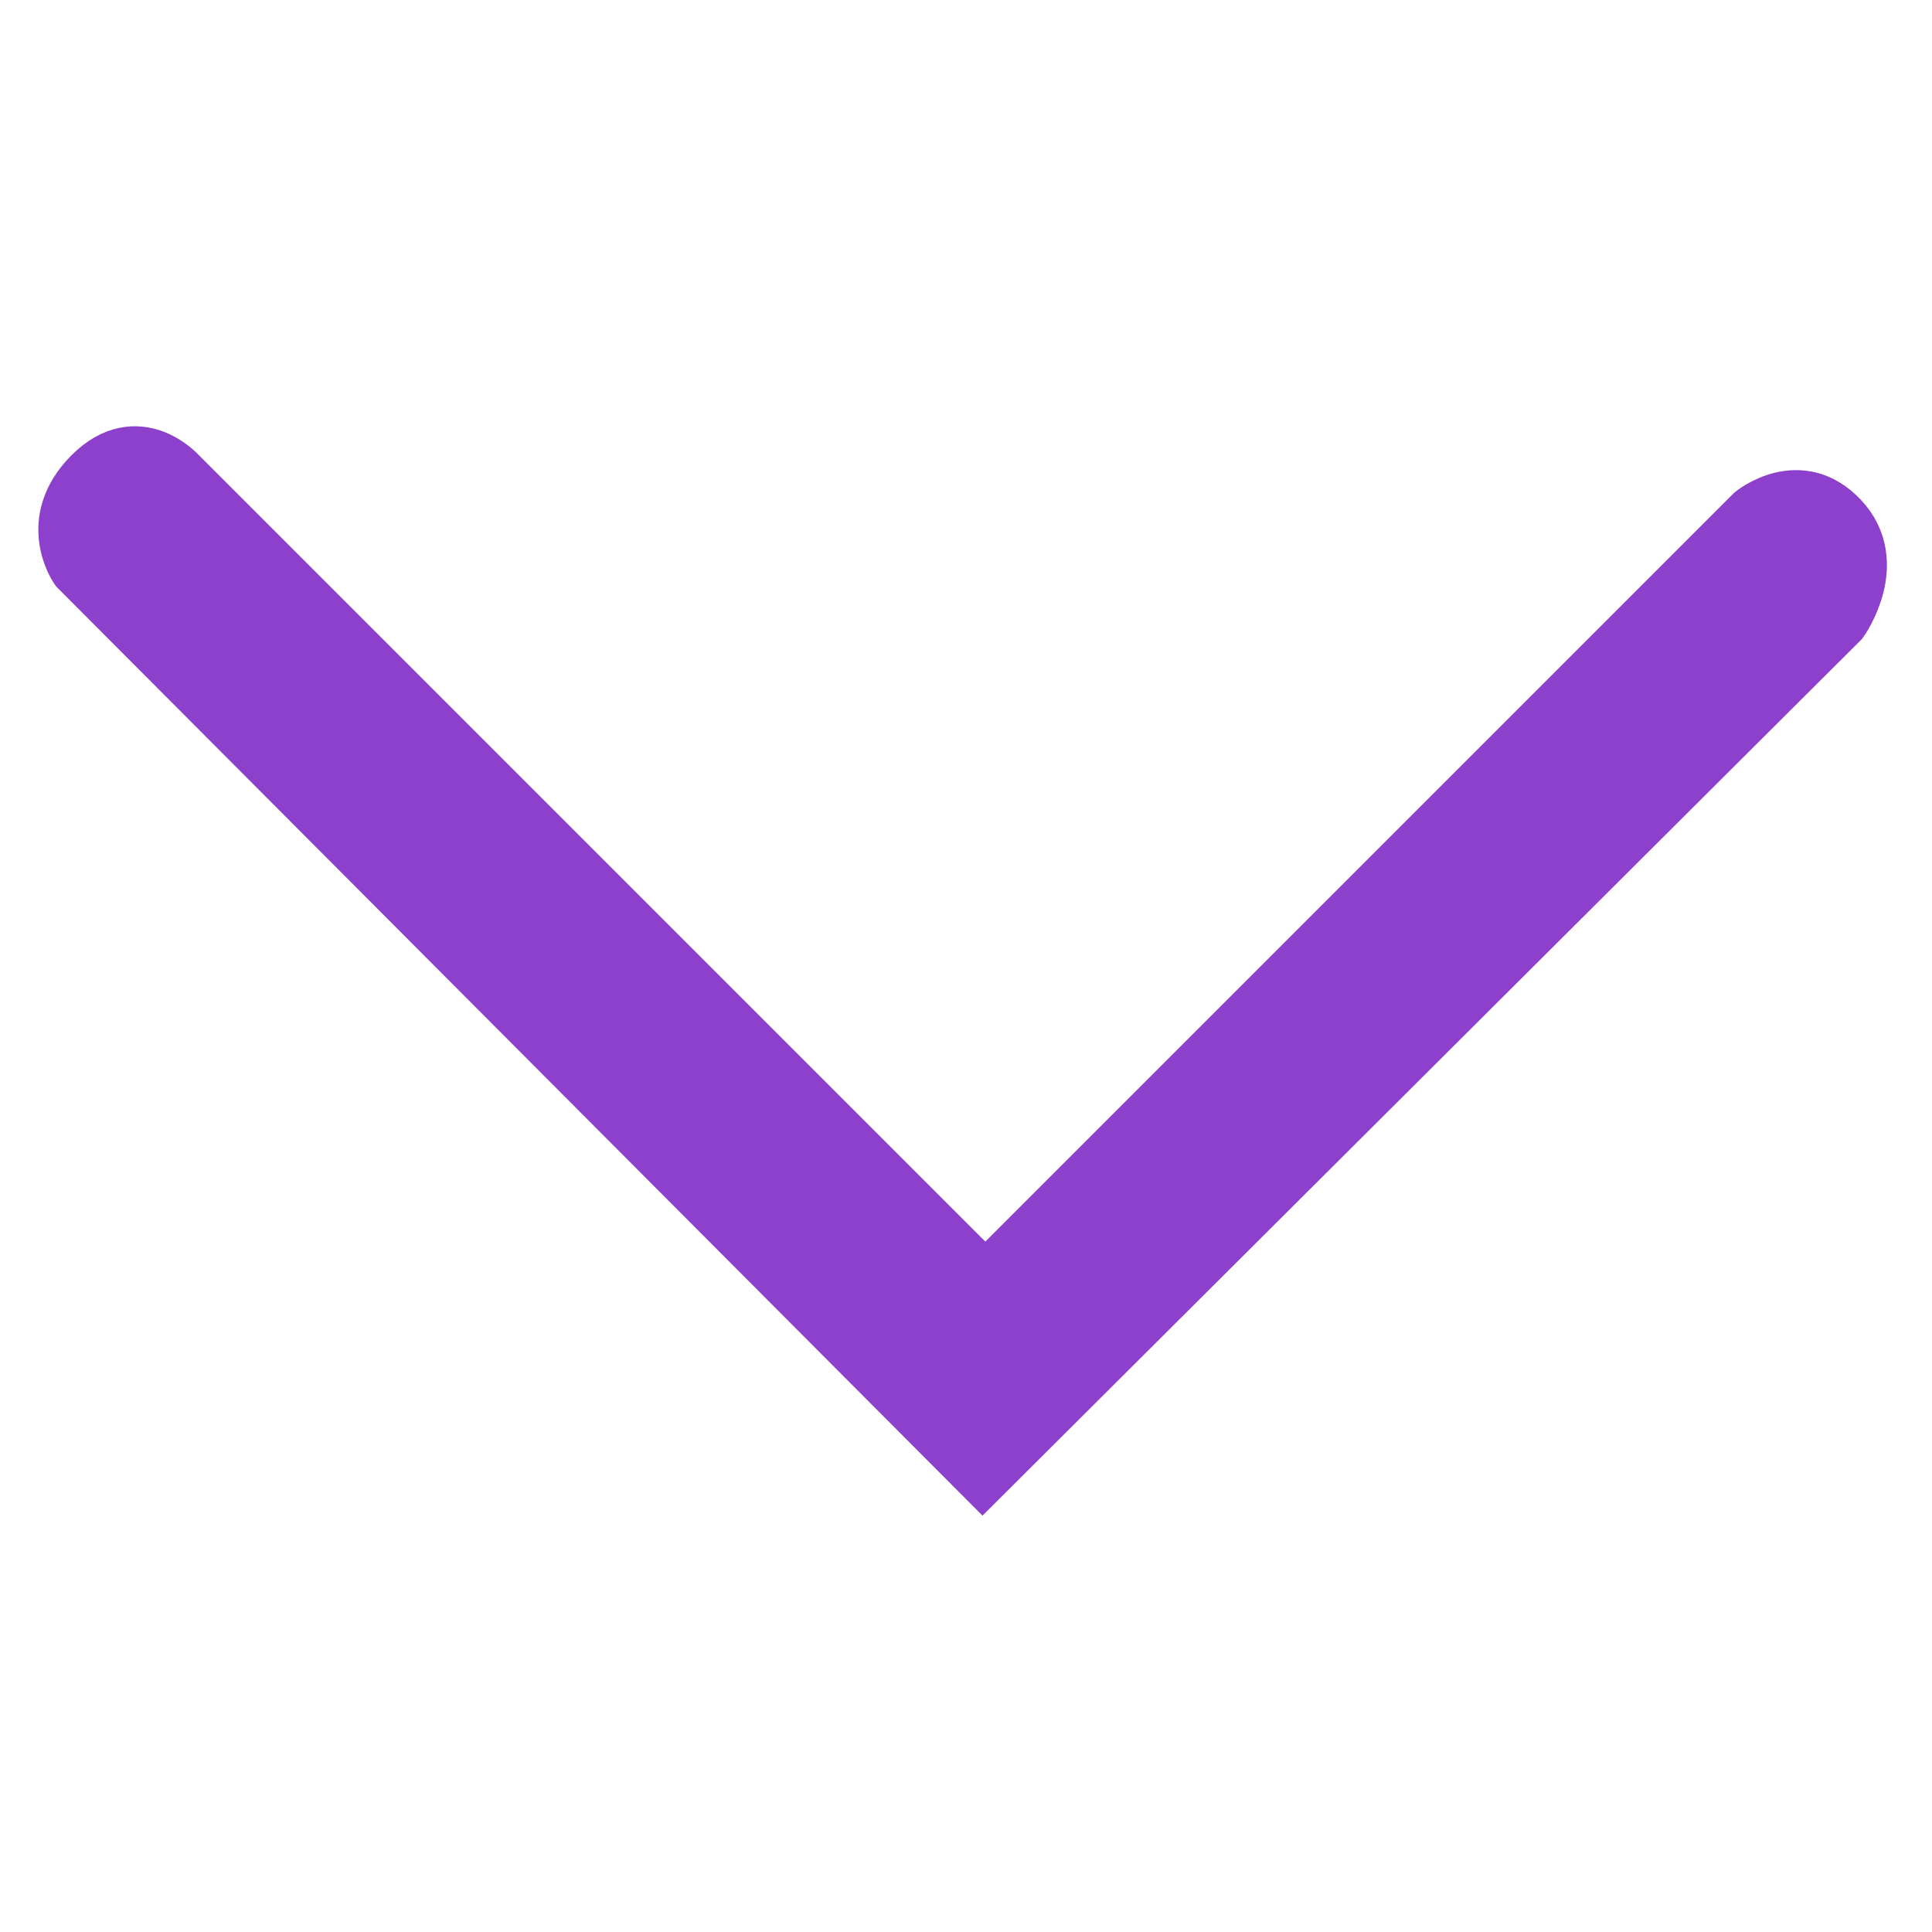
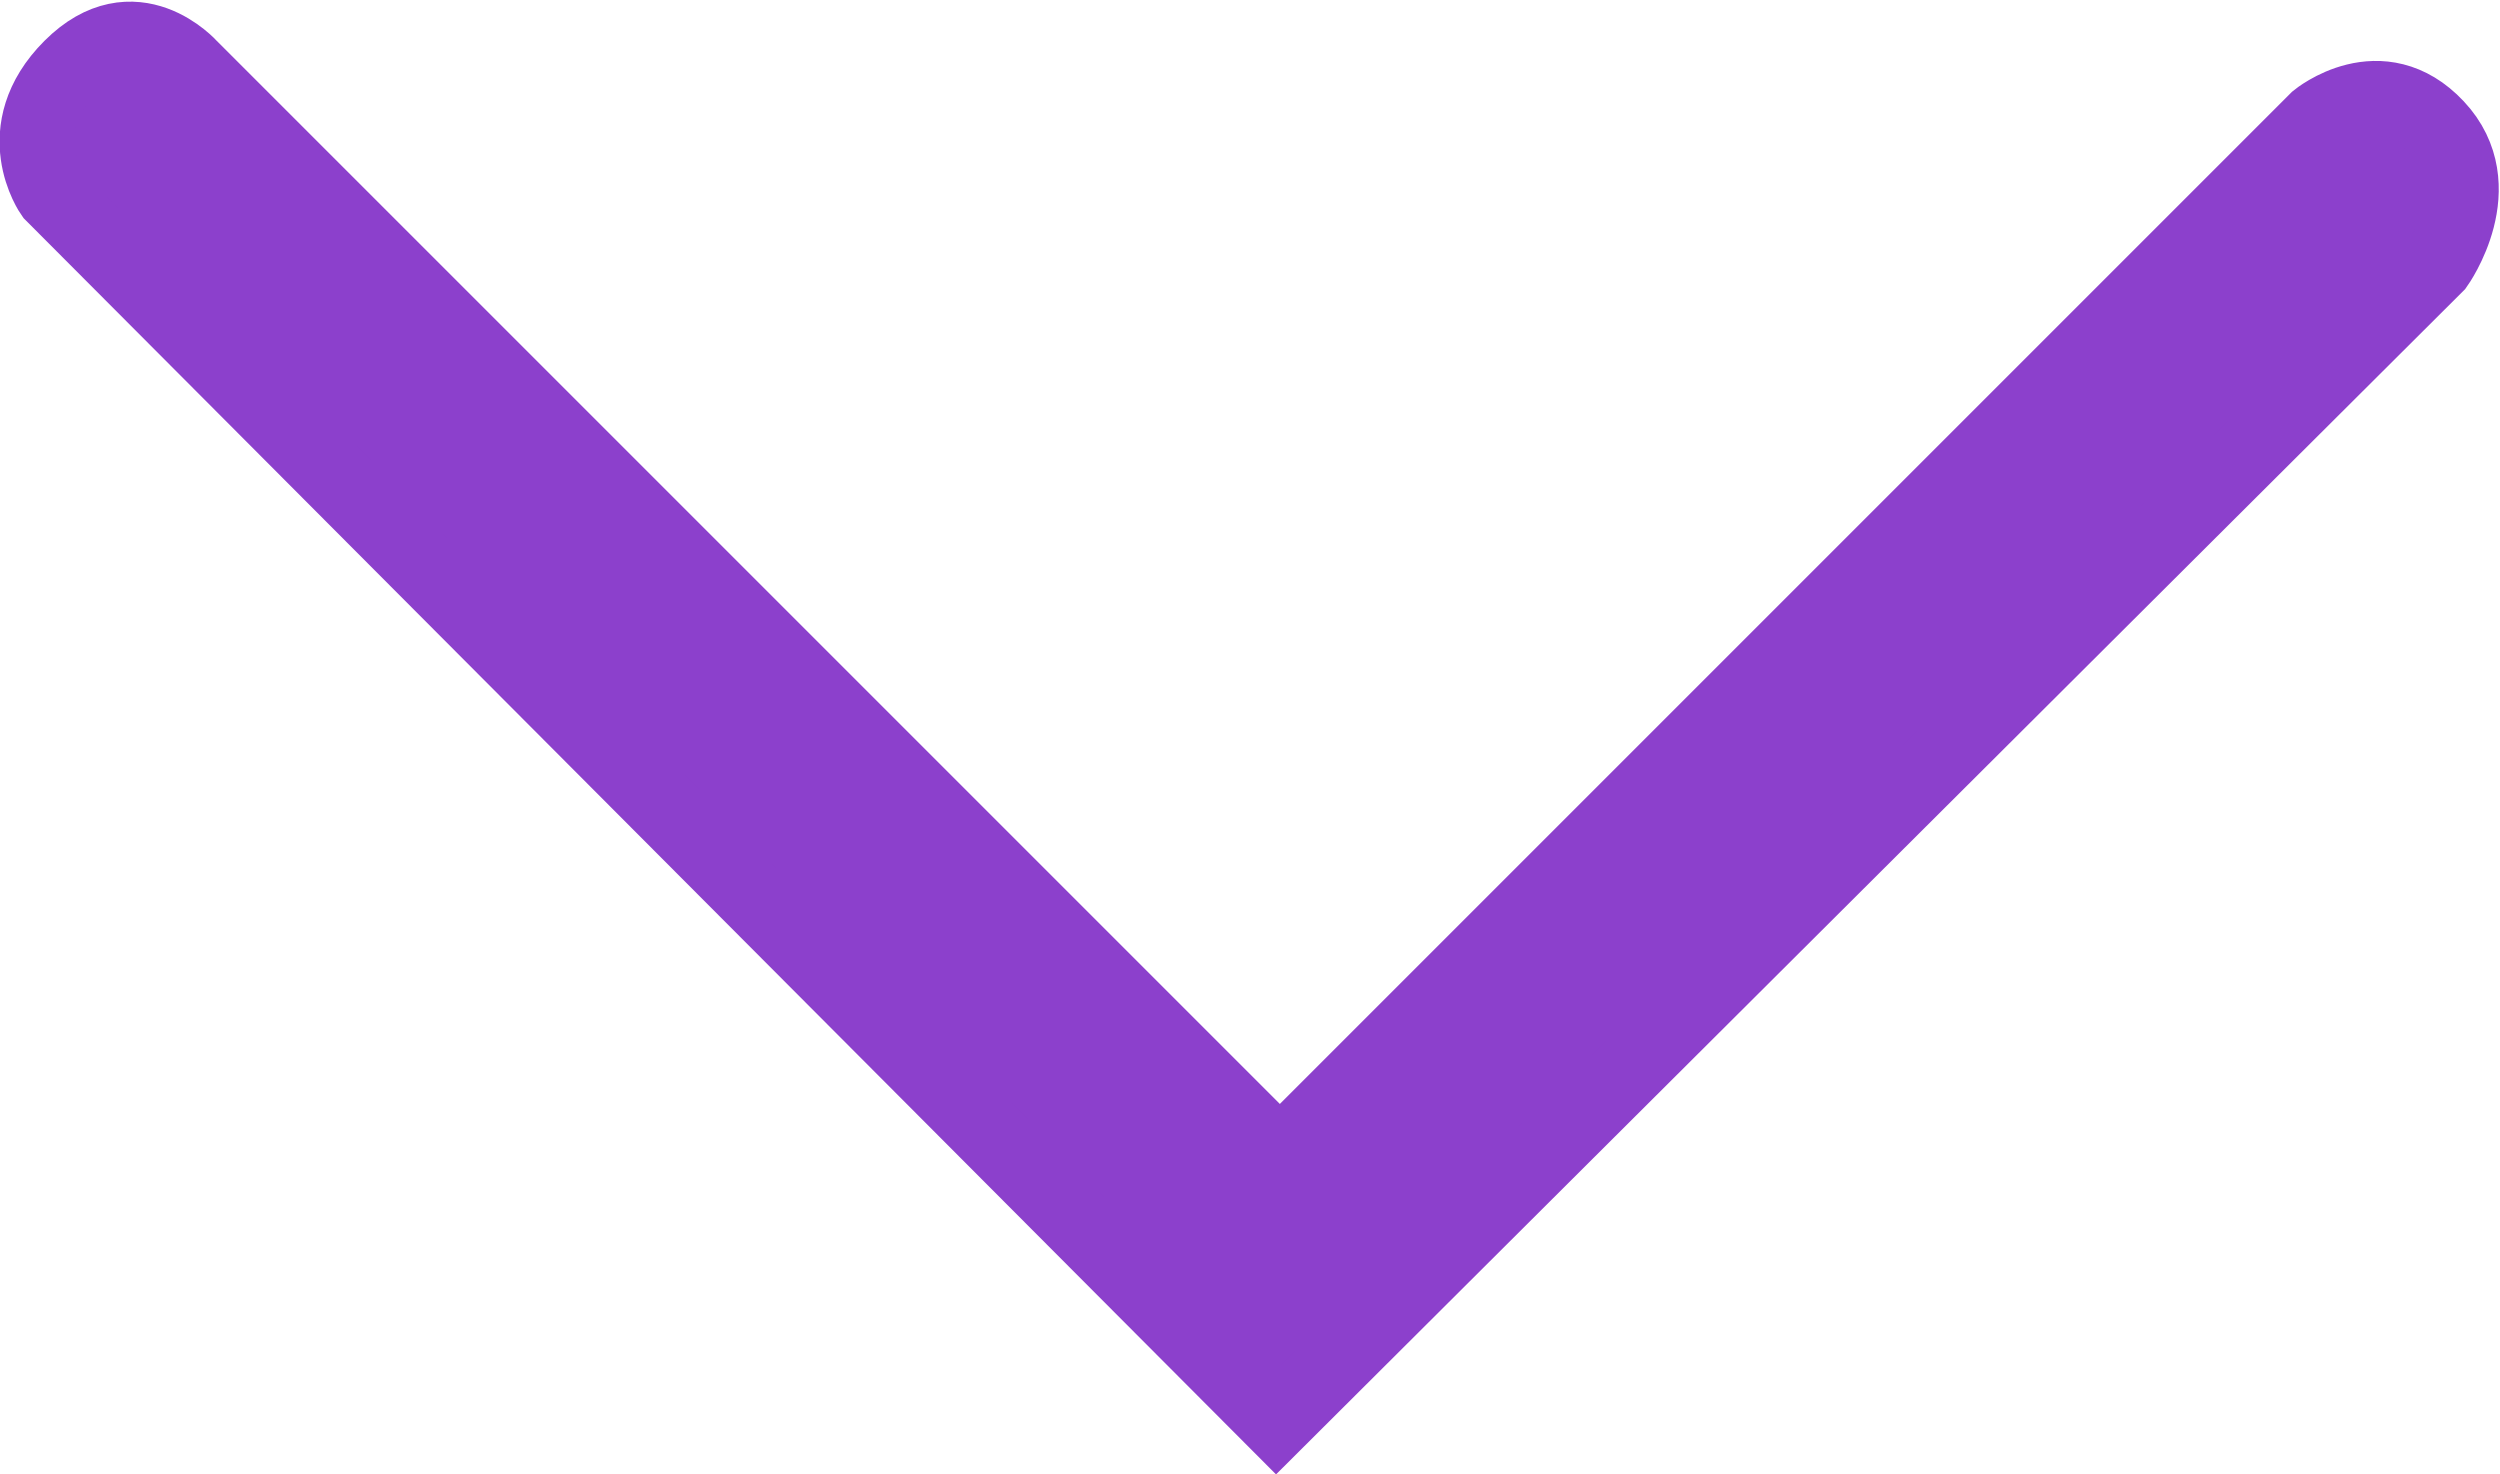
- <svg xmlns="http://www.w3.org/2000/svg" version="1.1" id="Слой_1" x="0px" y="0px" viewBox="-14 16 70 70" style="enable-background:new -14 16 70 70;" xml:space="preserve">
+ <svg xmlns="http://www.w3.org/2000/svg" version="1.1" id="Слой_1" x="0px" y="0px" viewBox="0 0 67 39.5" style="enable-background:new 0 0 67 39.5;" xml:space="preserve">
  <style type="text/css">
	.st0{fill:#8C40CC;stroke:#8C40CC;stroke-width:2;stroke-miterlimit:10;}
</style>
-   <path class="st0" d="M21.6,69.5l-32.8-32.9c0,0-1.2-1.7,0.5-3.4c1.7-1.7,3.2,0,3.2,0l29.2,29.2l27.8-27.8c0,0,1.7-1.4,3.2,0.2  s0,3.7,0,3.7L21.6,69.5z" />
+   <path class="st0" d="M34.2,38.1L1.4,5.2c0,0-1.2-1.7,0.5-3.4s3.2,0,3.2,0L34.3,31L62.1,3.2c0,0,1.7-1.4,3.2,0.2c1.5,1.6,0,3.7,0,3.7  L34.2,38.1z" />
</svg>
